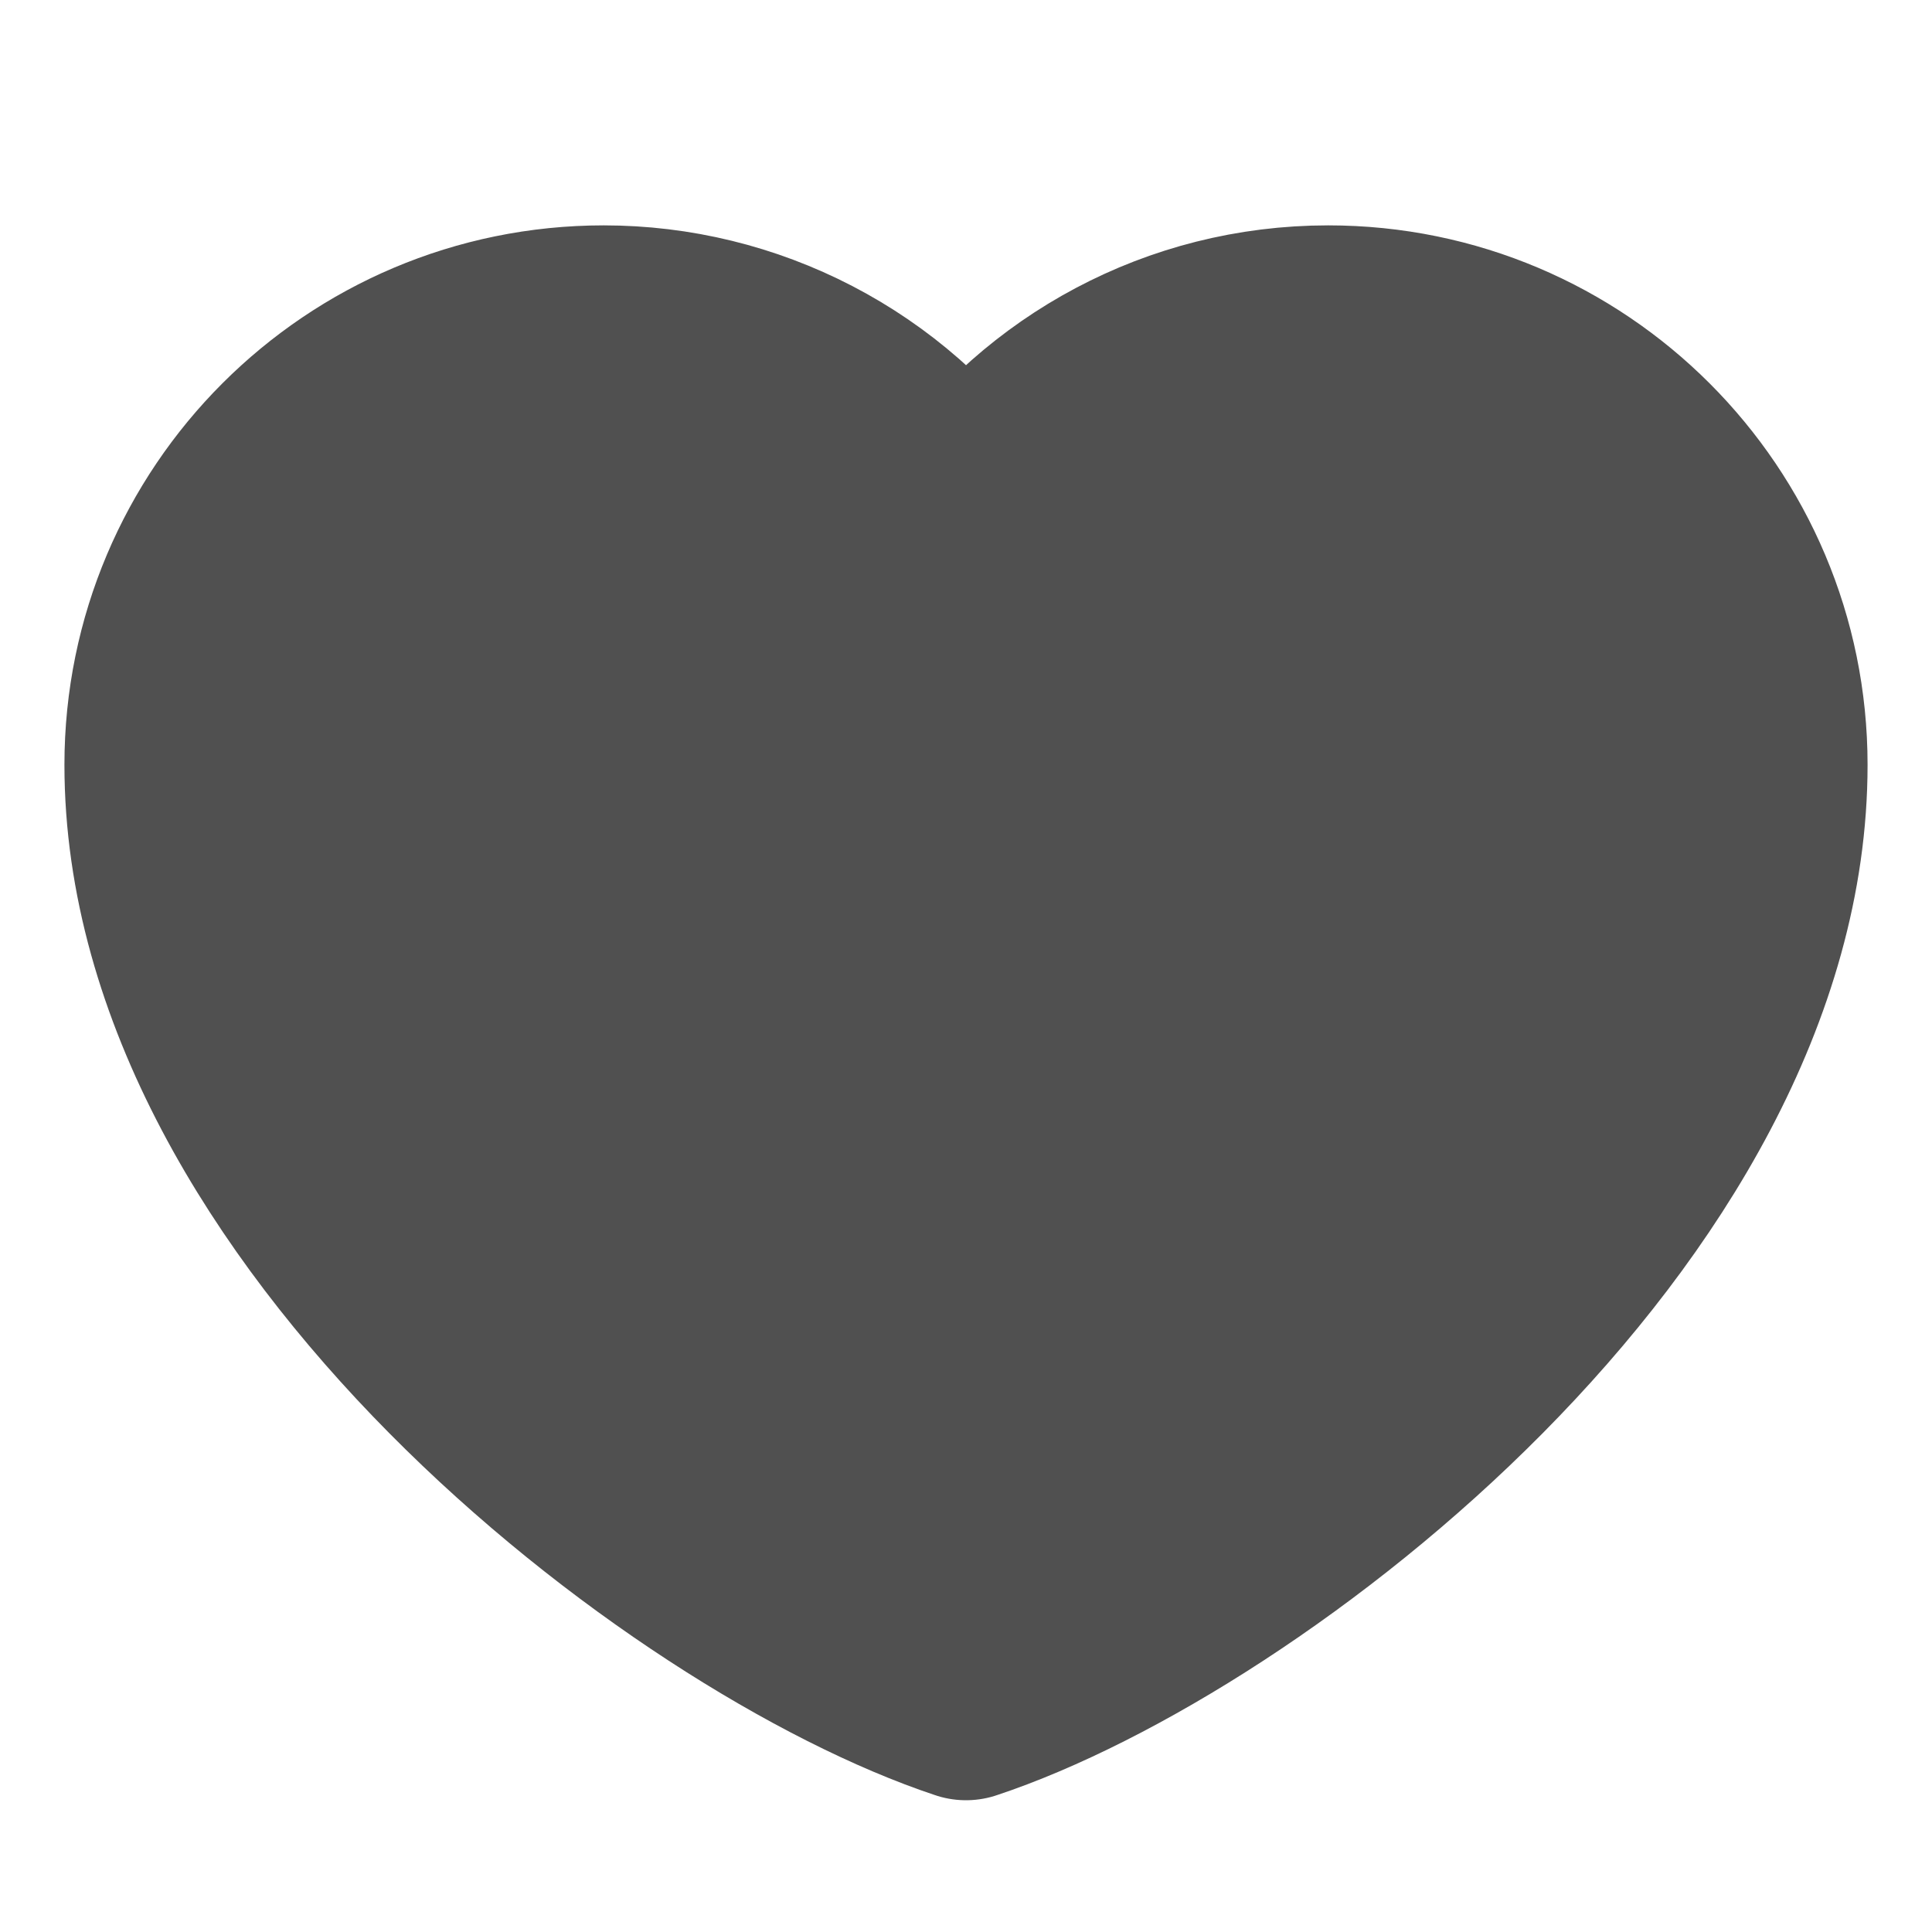
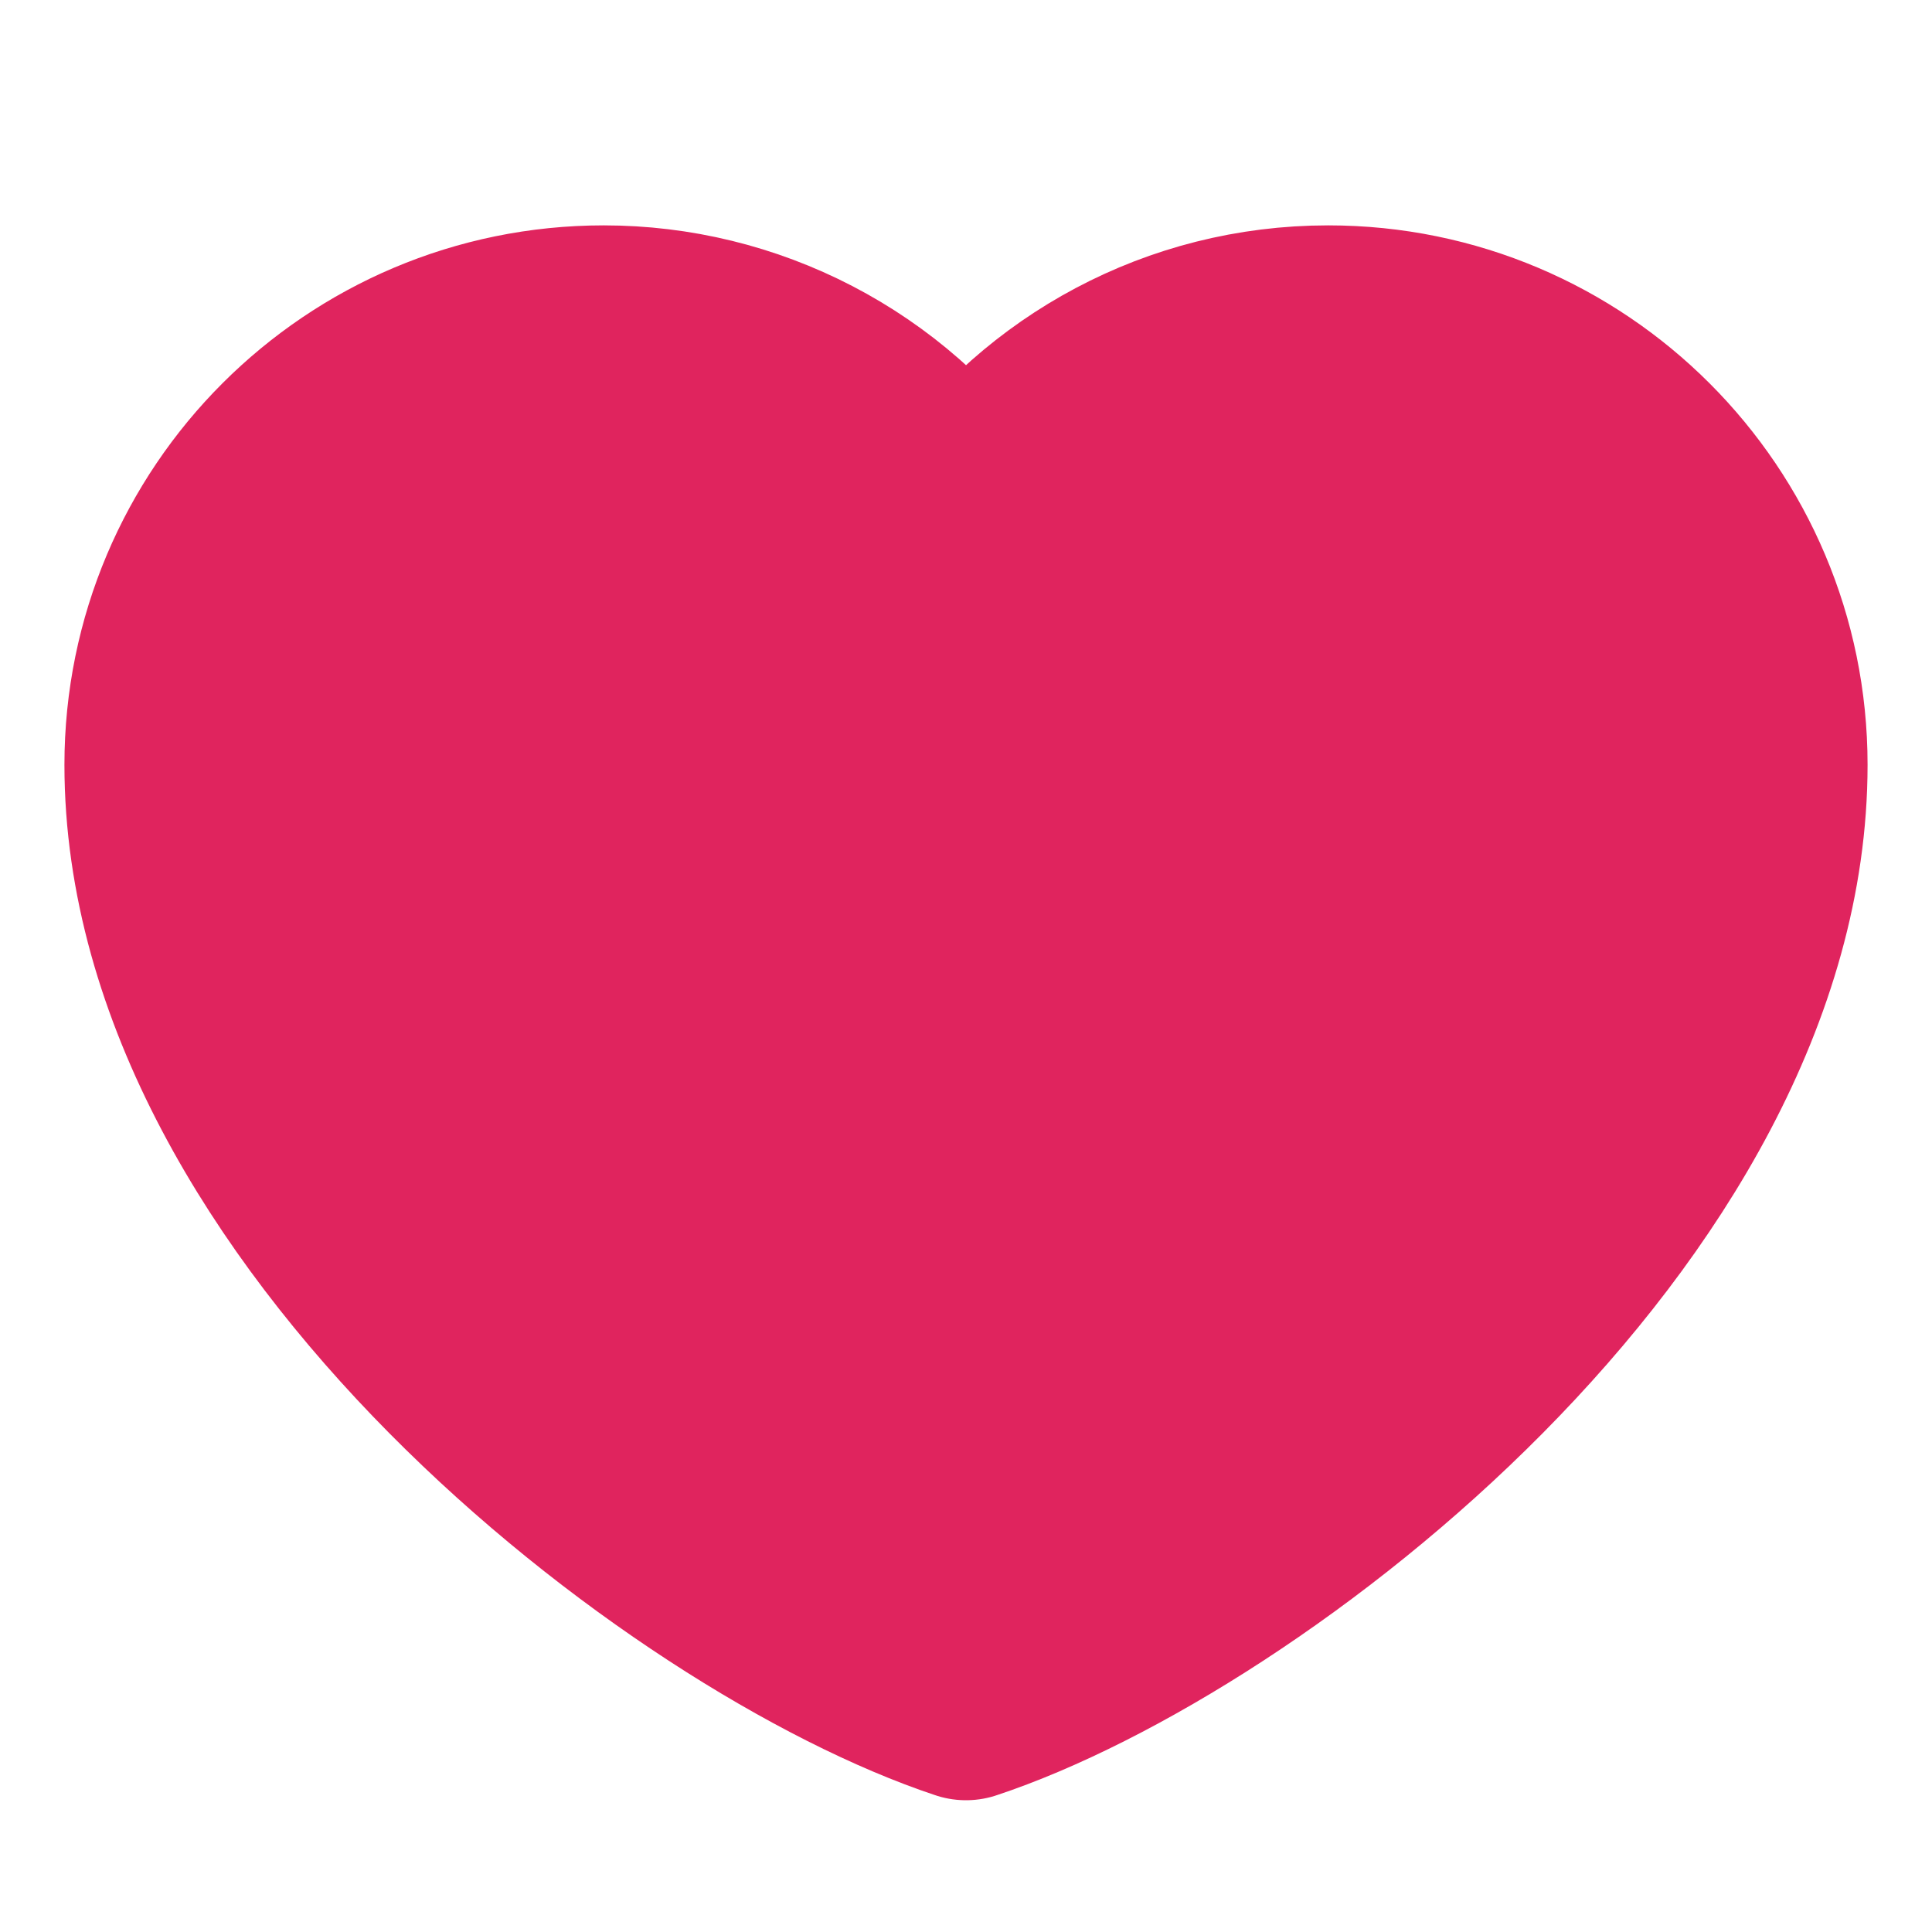
<svg xmlns="http://www.w3.org/2000/svg" width="20" height="20" viewBox="0 0 20 20" fill="none">
-   <path d="M6.25 3.333C3.719 3.333 1.667 5.385 1.667 7.917C1.667 12.5 7.083 16.667 10 17.636C12.917 16.667 18.333 12.5 18.333 7.917C18.333 5.385 16.281 3.333 13.75 3.333C12.2 3.333 10.829 4.103 10 5.281C9.577 4.679 9.016 4.188 8.363 3.849C7.71 3.51 6.986 3.333 6.25 3.333Z" fill="#505050" stroke="#505050" stroke-width="2" stroke-linecap="round" stroke-linejoin="round" />
+   <path d="M6.25 3.333C3.719 3.333 1.667 5.385 1.667 7.917C1.667 12.5 7.083 16.667 10 17.636C12.917 16.667 18.333 12.5 18.333 7.917C18.333 5.385 16.281 3.333 13.75 3.333C12.2 3.333 10.829 4.103 10 5.281C9.577 4.679 9.016 4.188 8.363 3.849C7.71 3.51 6.986 3.333 6.25 3.333Z" fill="#e0245e" stroke="#e0245e" stroke-width="2" stroke-linecap="round" stroke-linejoin="round" />
</svg>
